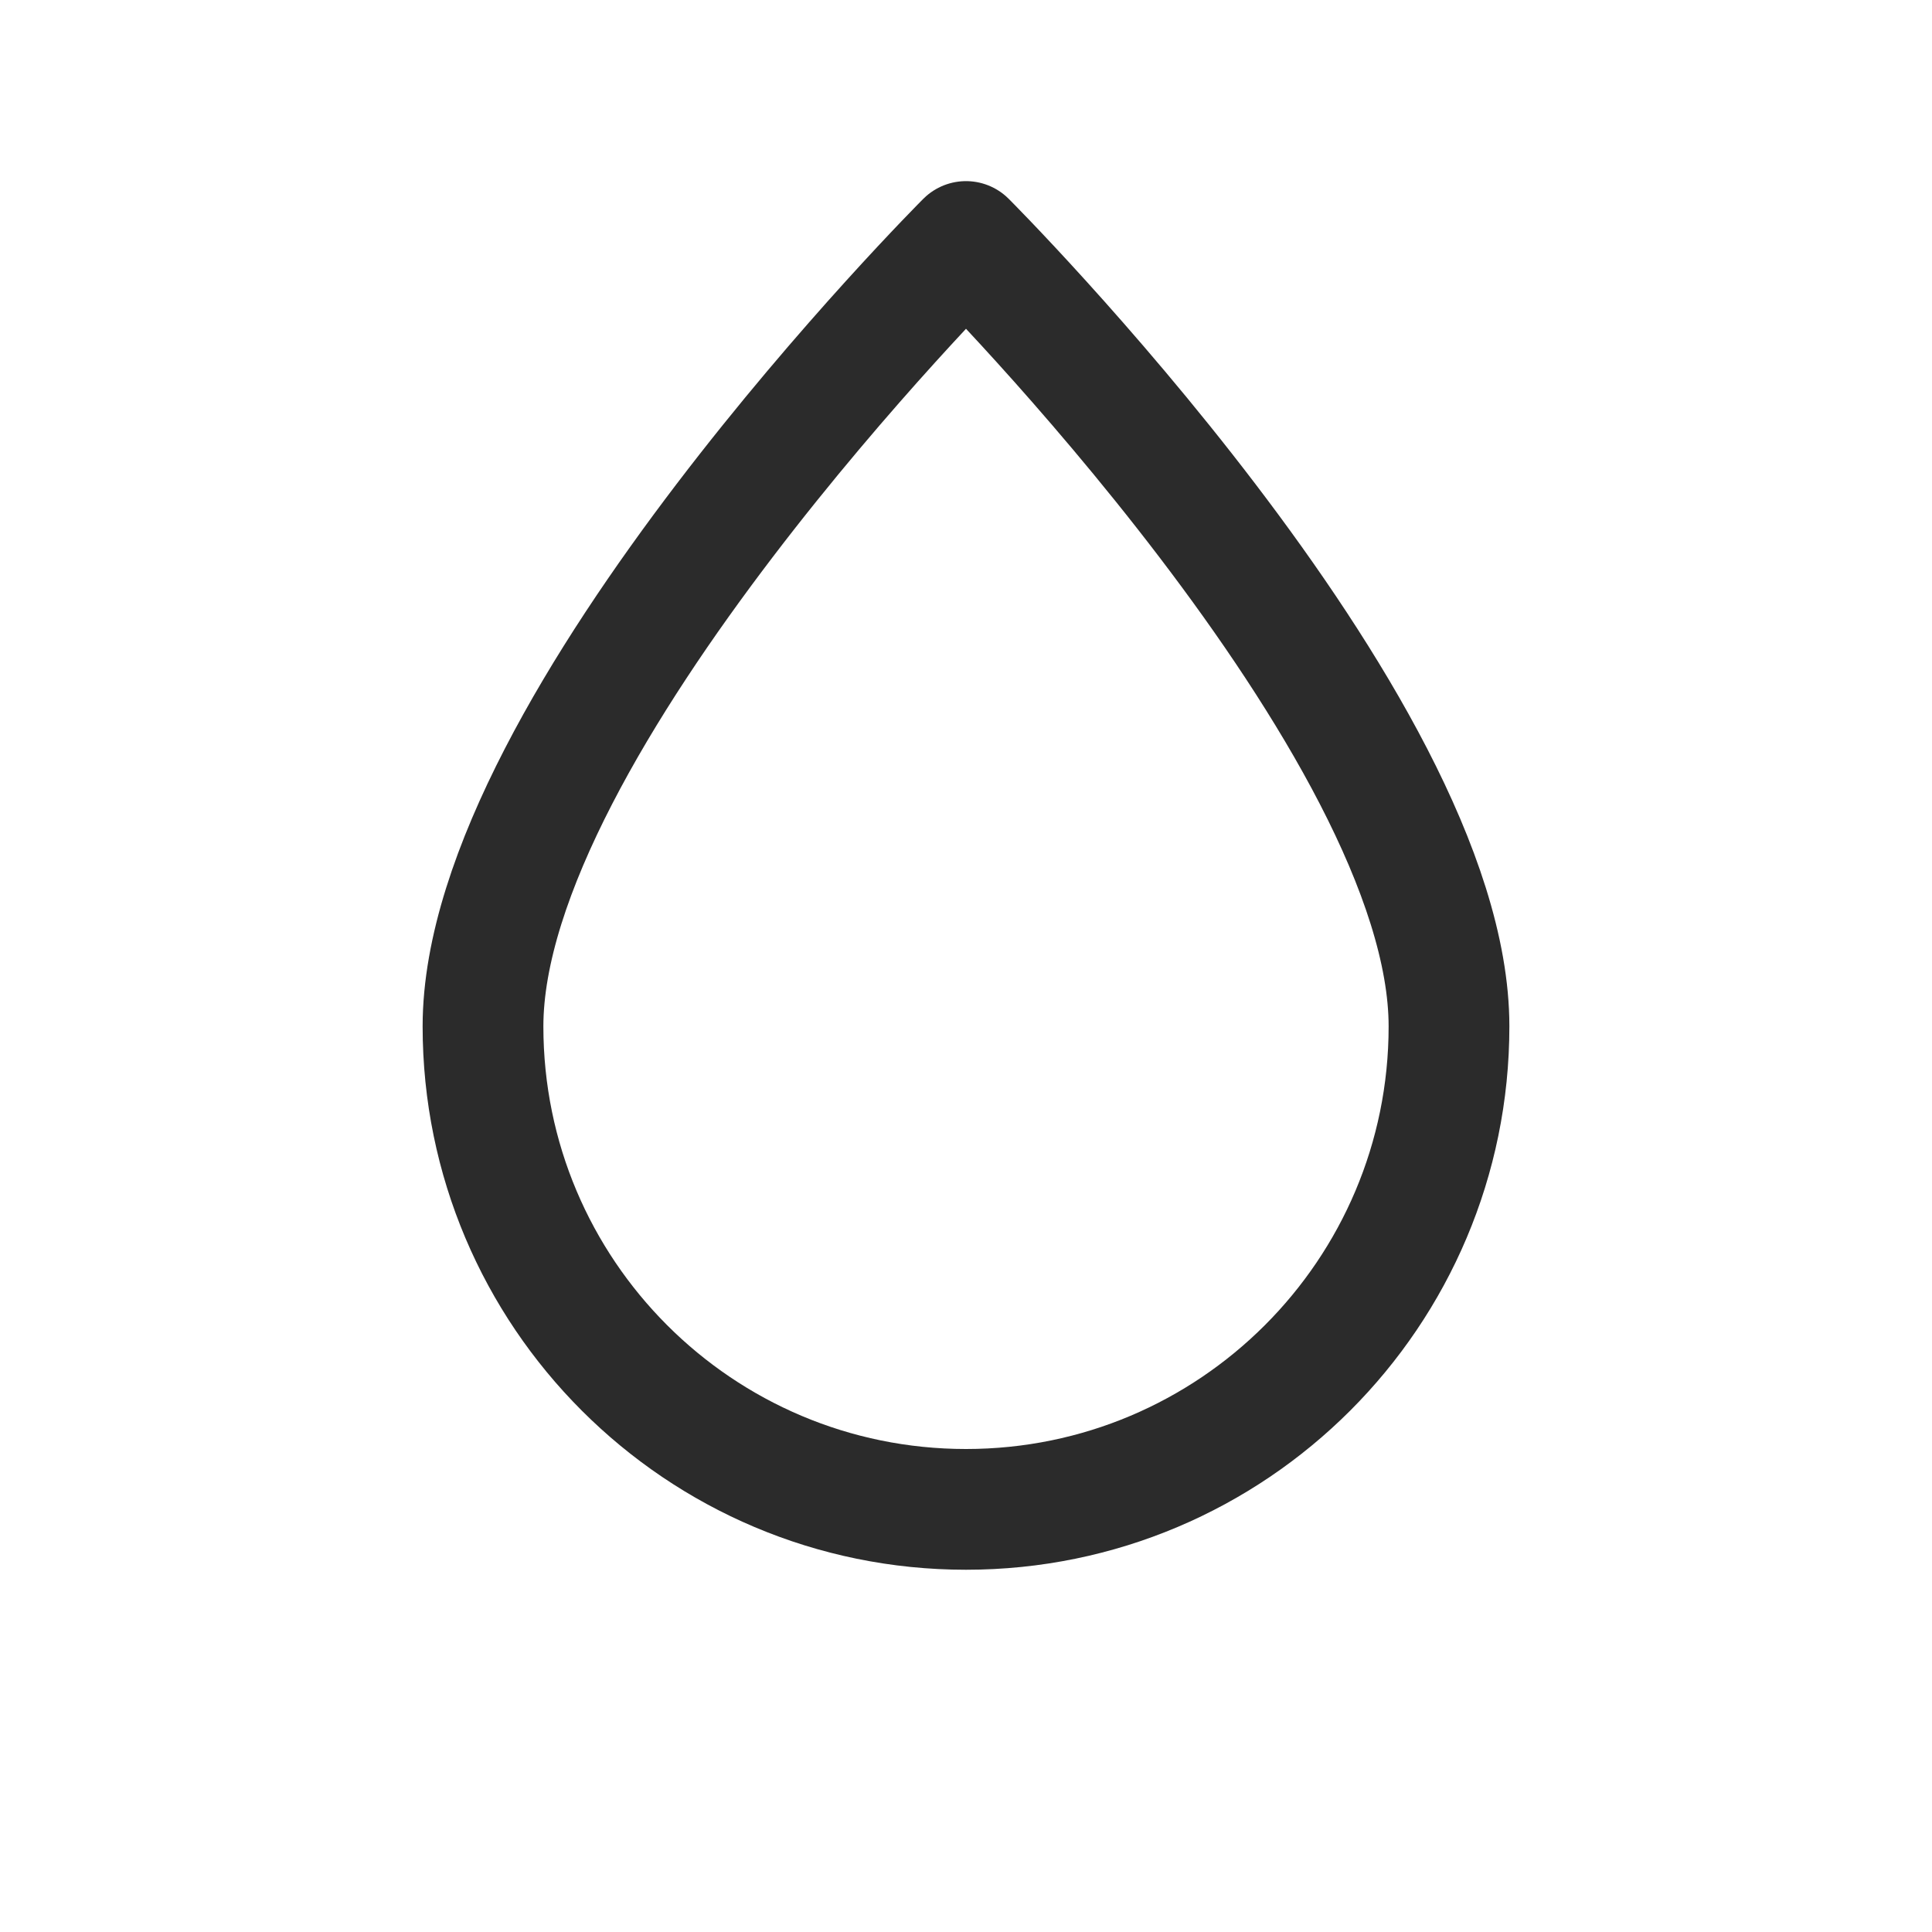
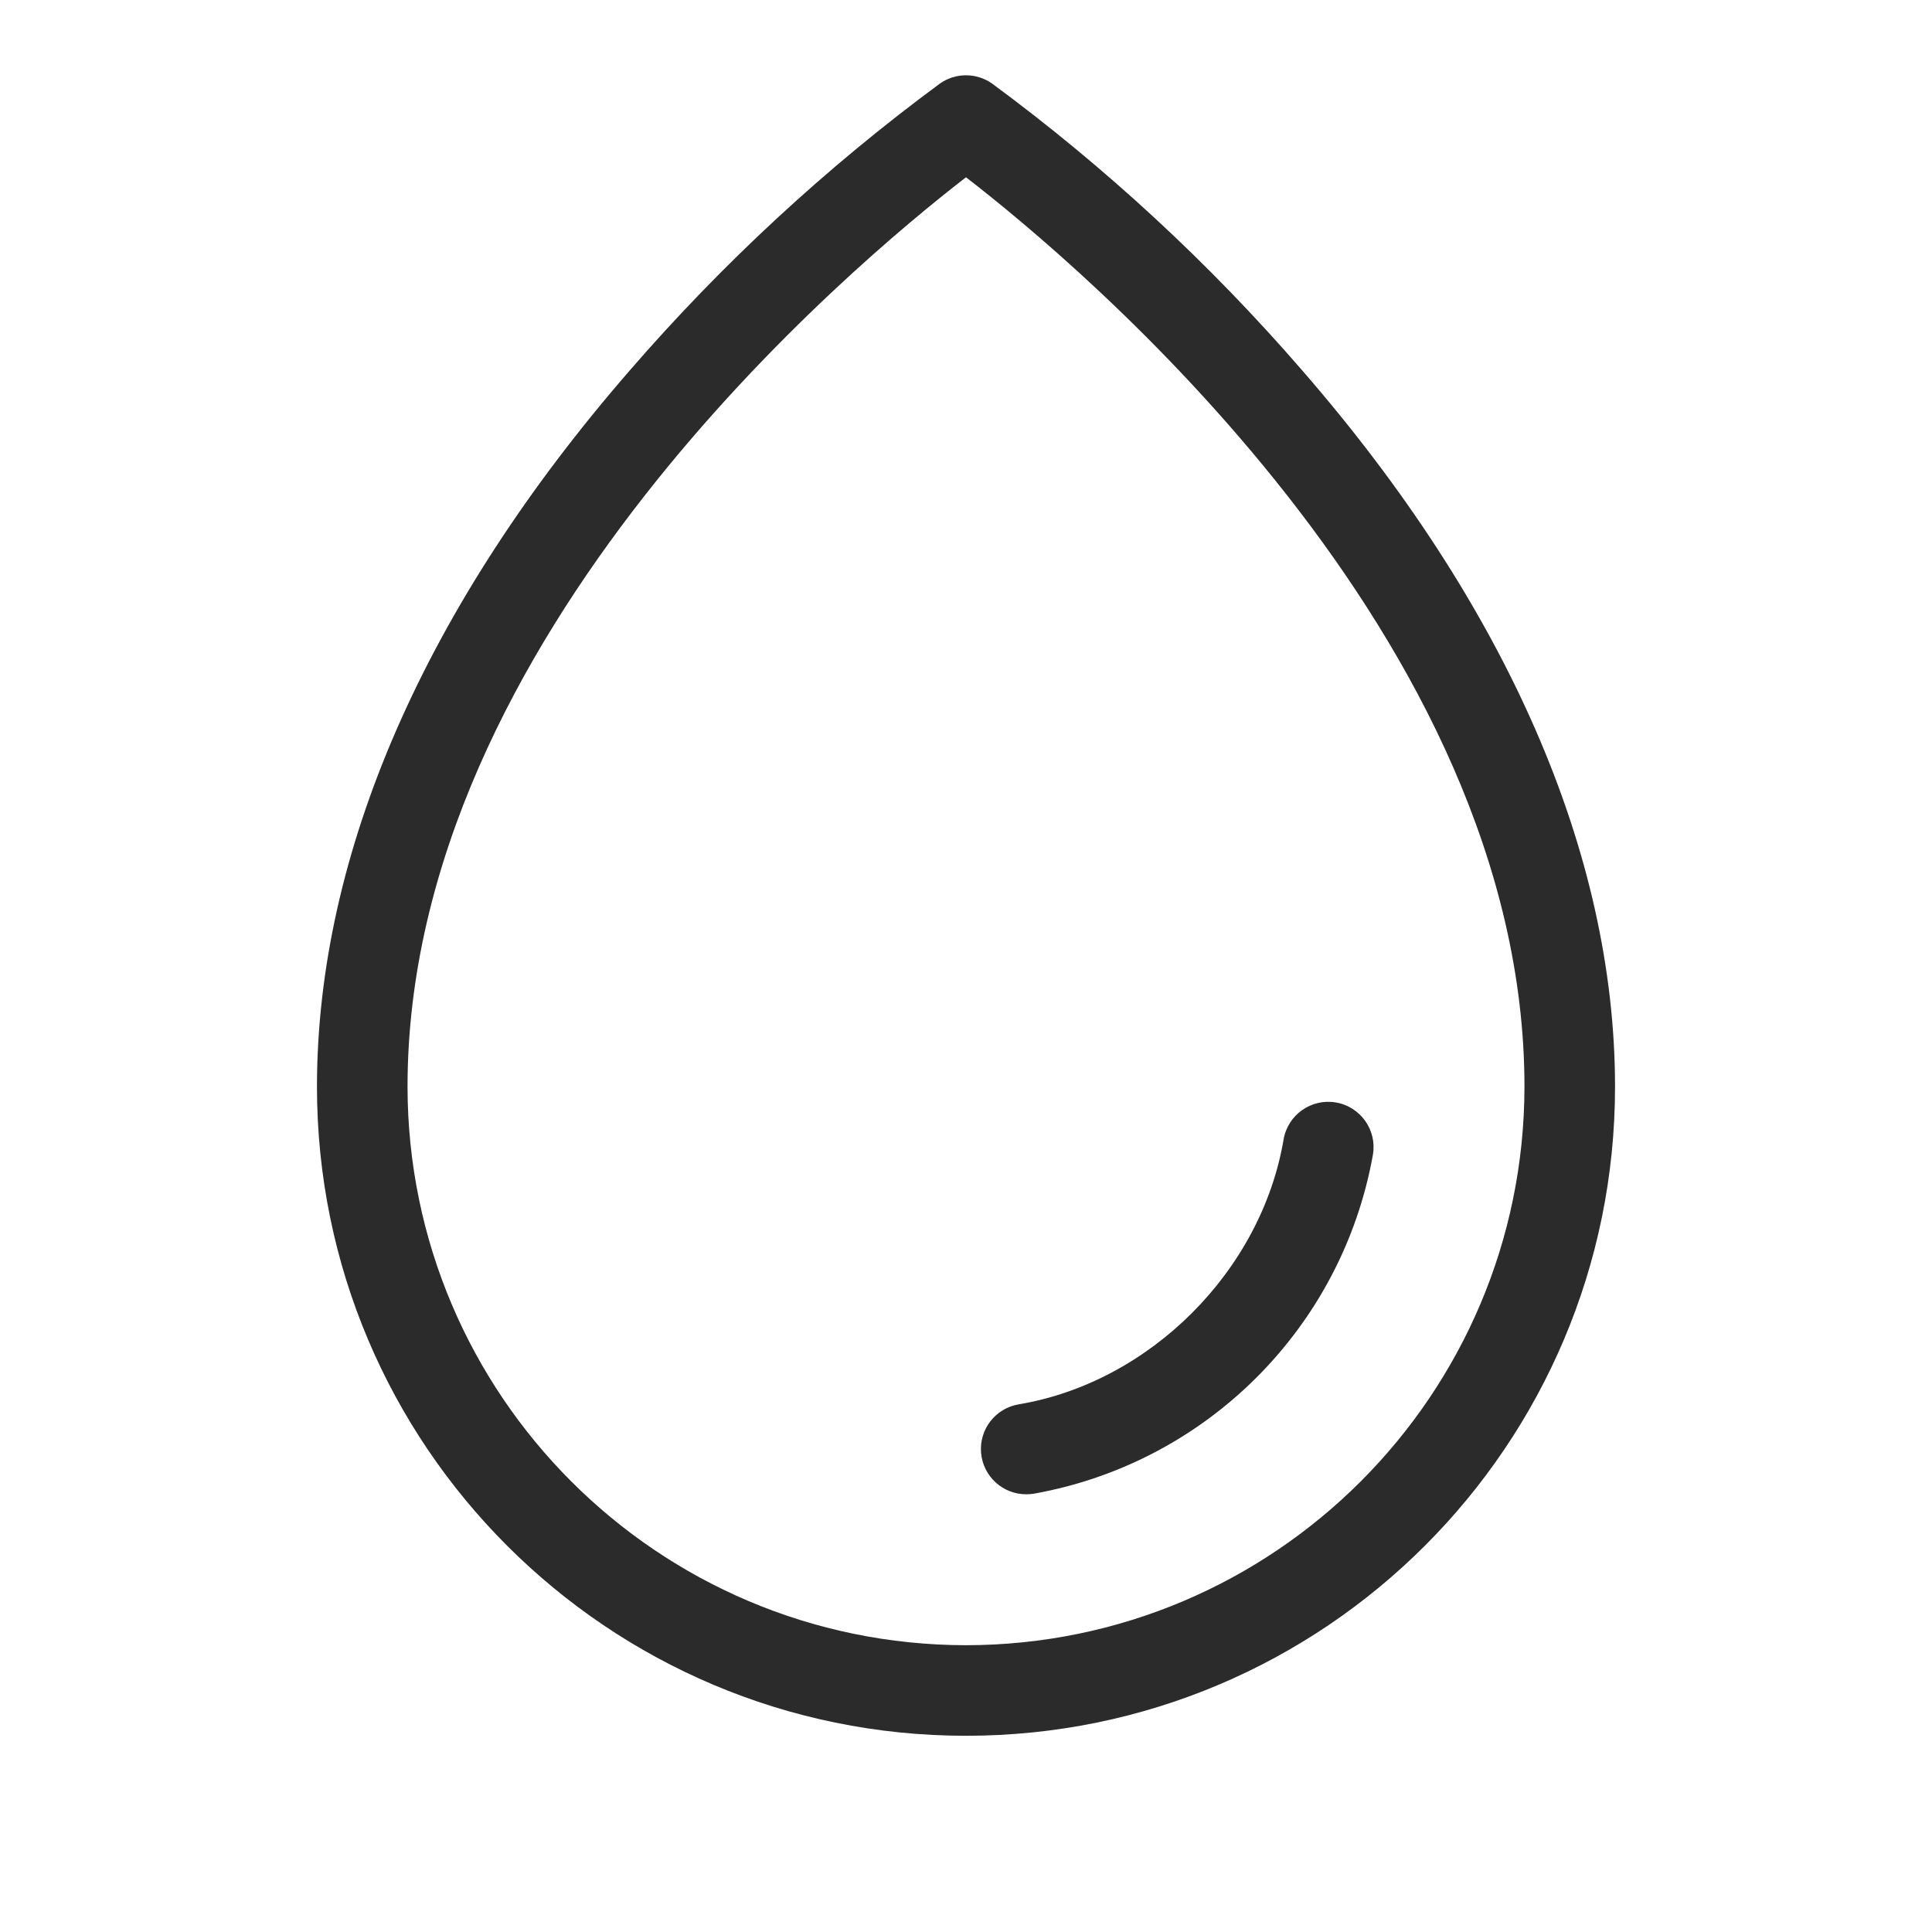
- <svg xmlns="http://www.w3.org/2000/svg" viewBox="0 0 64 64" width="64" height="64">
-   <g fill="none" stroke="#2B2B2B" stroke-width="4" stroke-linecap="round" stroke-linejoin="round">
-     <path d="M32 8s16 16 16 26a16 16 0 1 1-32 0C16 24 32 8 32 8z" />
-   </g>
+ <svg xmlns="http://www.w3.org/2000/svg" viewBox="0 0 256 256" fill="#2B2B2B">
+   <path d="M172.53,49.06a252.86,252.86,0,0,0-41.09-38,6,6,0,0,0-6.88,0,252.86,252.86,0,0,0-41.09,38C56.34,80.26,42,113.09,42,144a86,86,0,0,0,172,0C214,113.09,199.66,80.26,172.53,49.06ZM128,218a74.09,74.09,0,0,1-74-74c0-59.62,59-108.93,74-120.51C143,35.07,202,84.38,202,144A74.09,74.09,0,0,1,128,218Zm53.92-65A55.58,55.58,0,0,1,137,197.92a7,7,0,0,1-1,.08,6,6,0,0,1-1-11.92c17.38-2.92,32.13-17.68,35.08-35.08a6,6,0,1,1,11.84,2Z" />
</svg>
